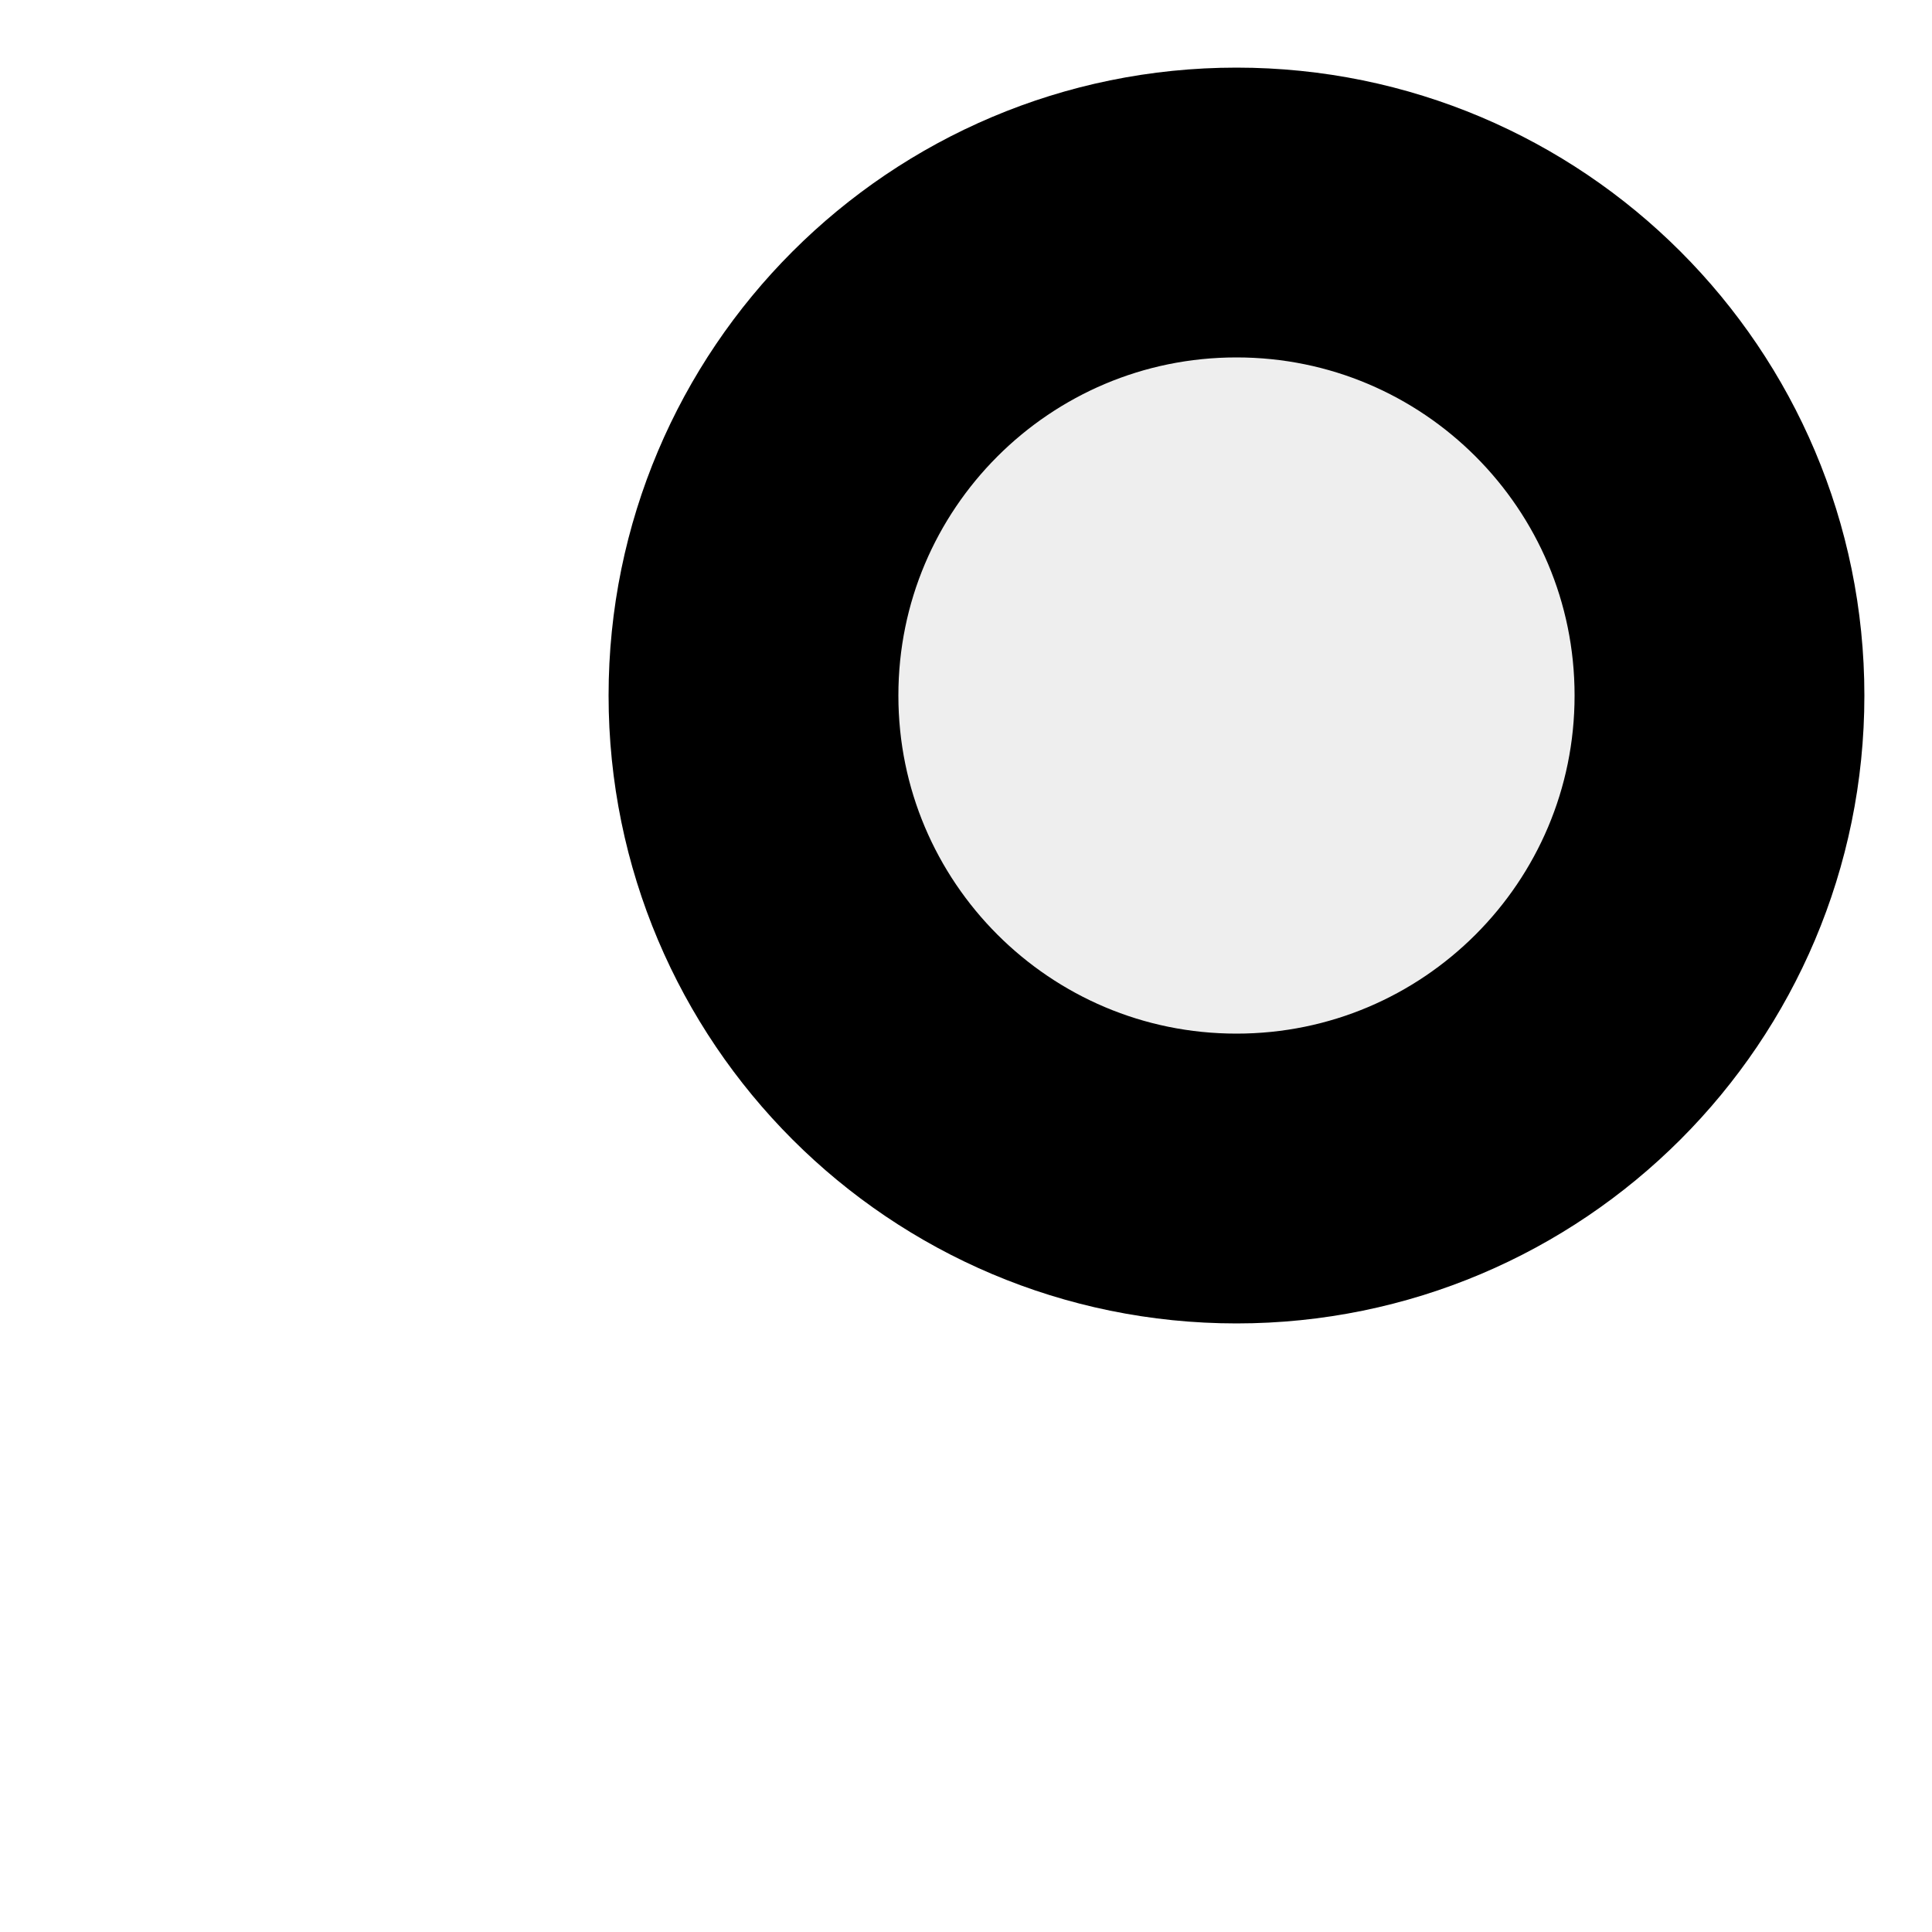
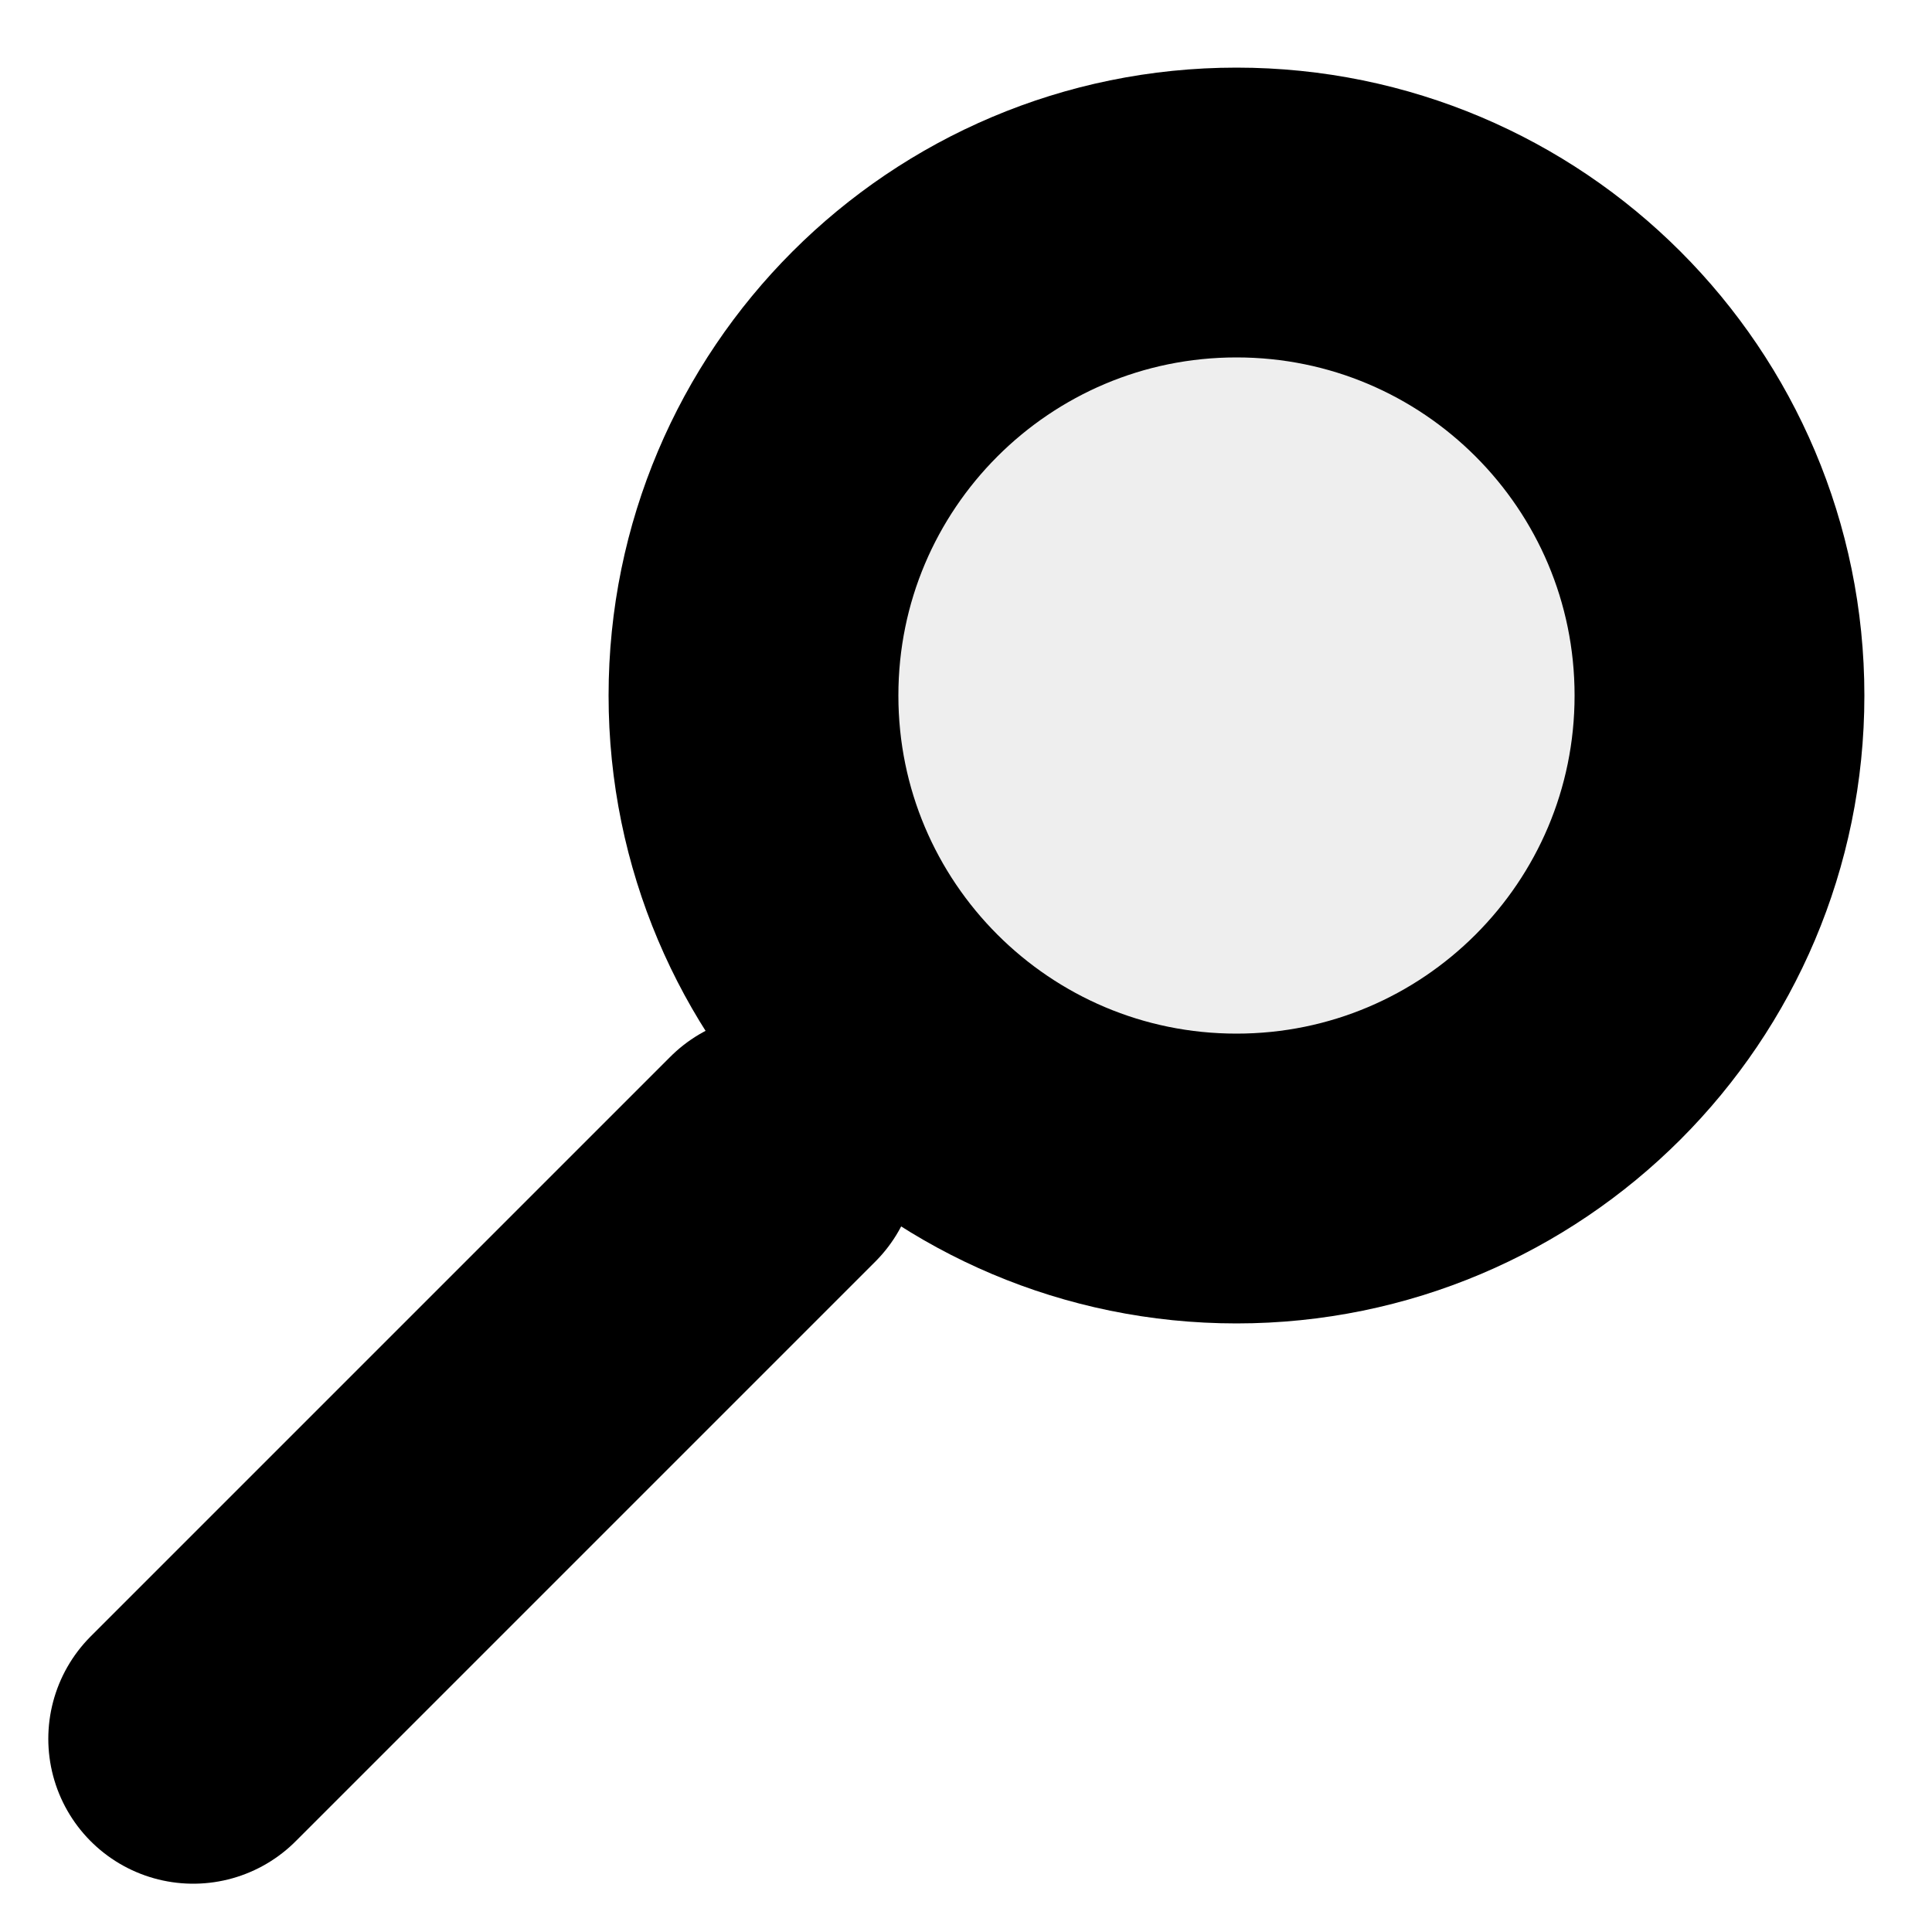
<svg xmlns="http://www.w3.org/2000/svg" version="1.1" viewBox="0 0 100 100" id="search-icon">
  <circle cx="64" cy="36" r="25" stroke-width="15px" stroke="black" fill="#eee" />
-   <line x1="10" y1="90" x2="40" y2="60" stroke-width="15px" stroke-linecap="round stroke=black" />
+   <line x1="10" y1="90" x2="40" y2="60" stroke-width="15px" stroke-linecap="round" stroke="black" />
</svg>
